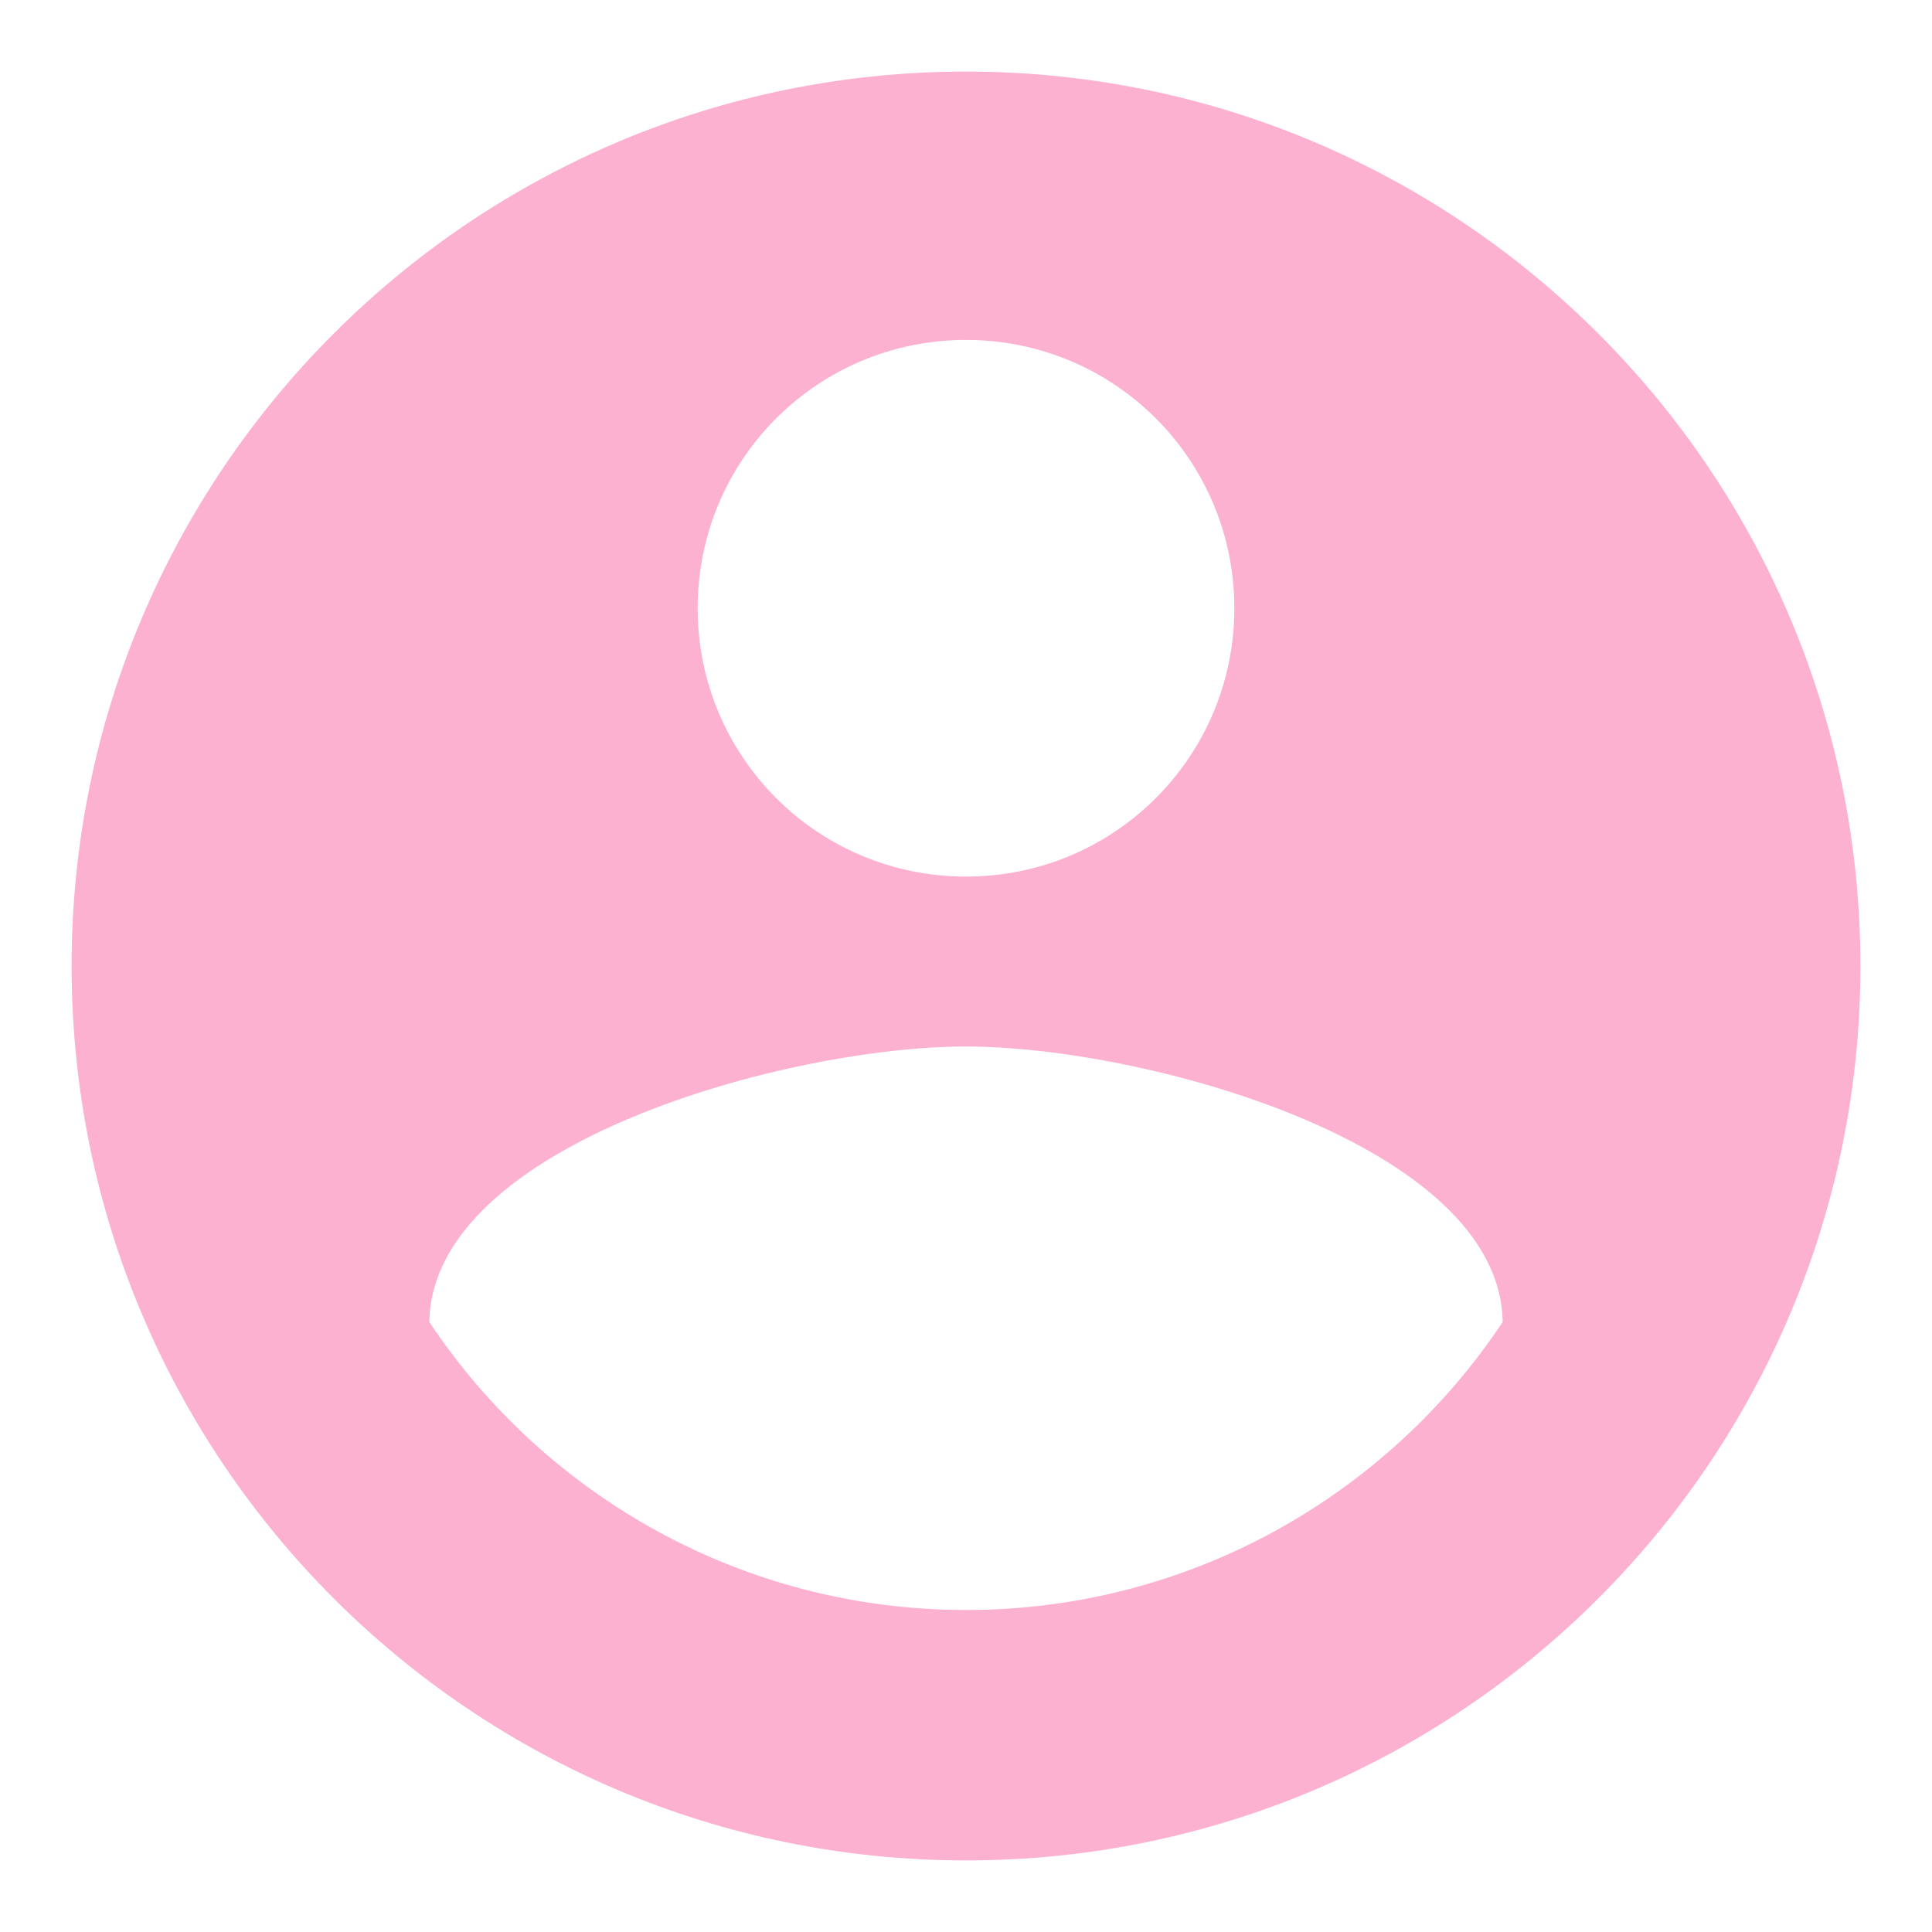
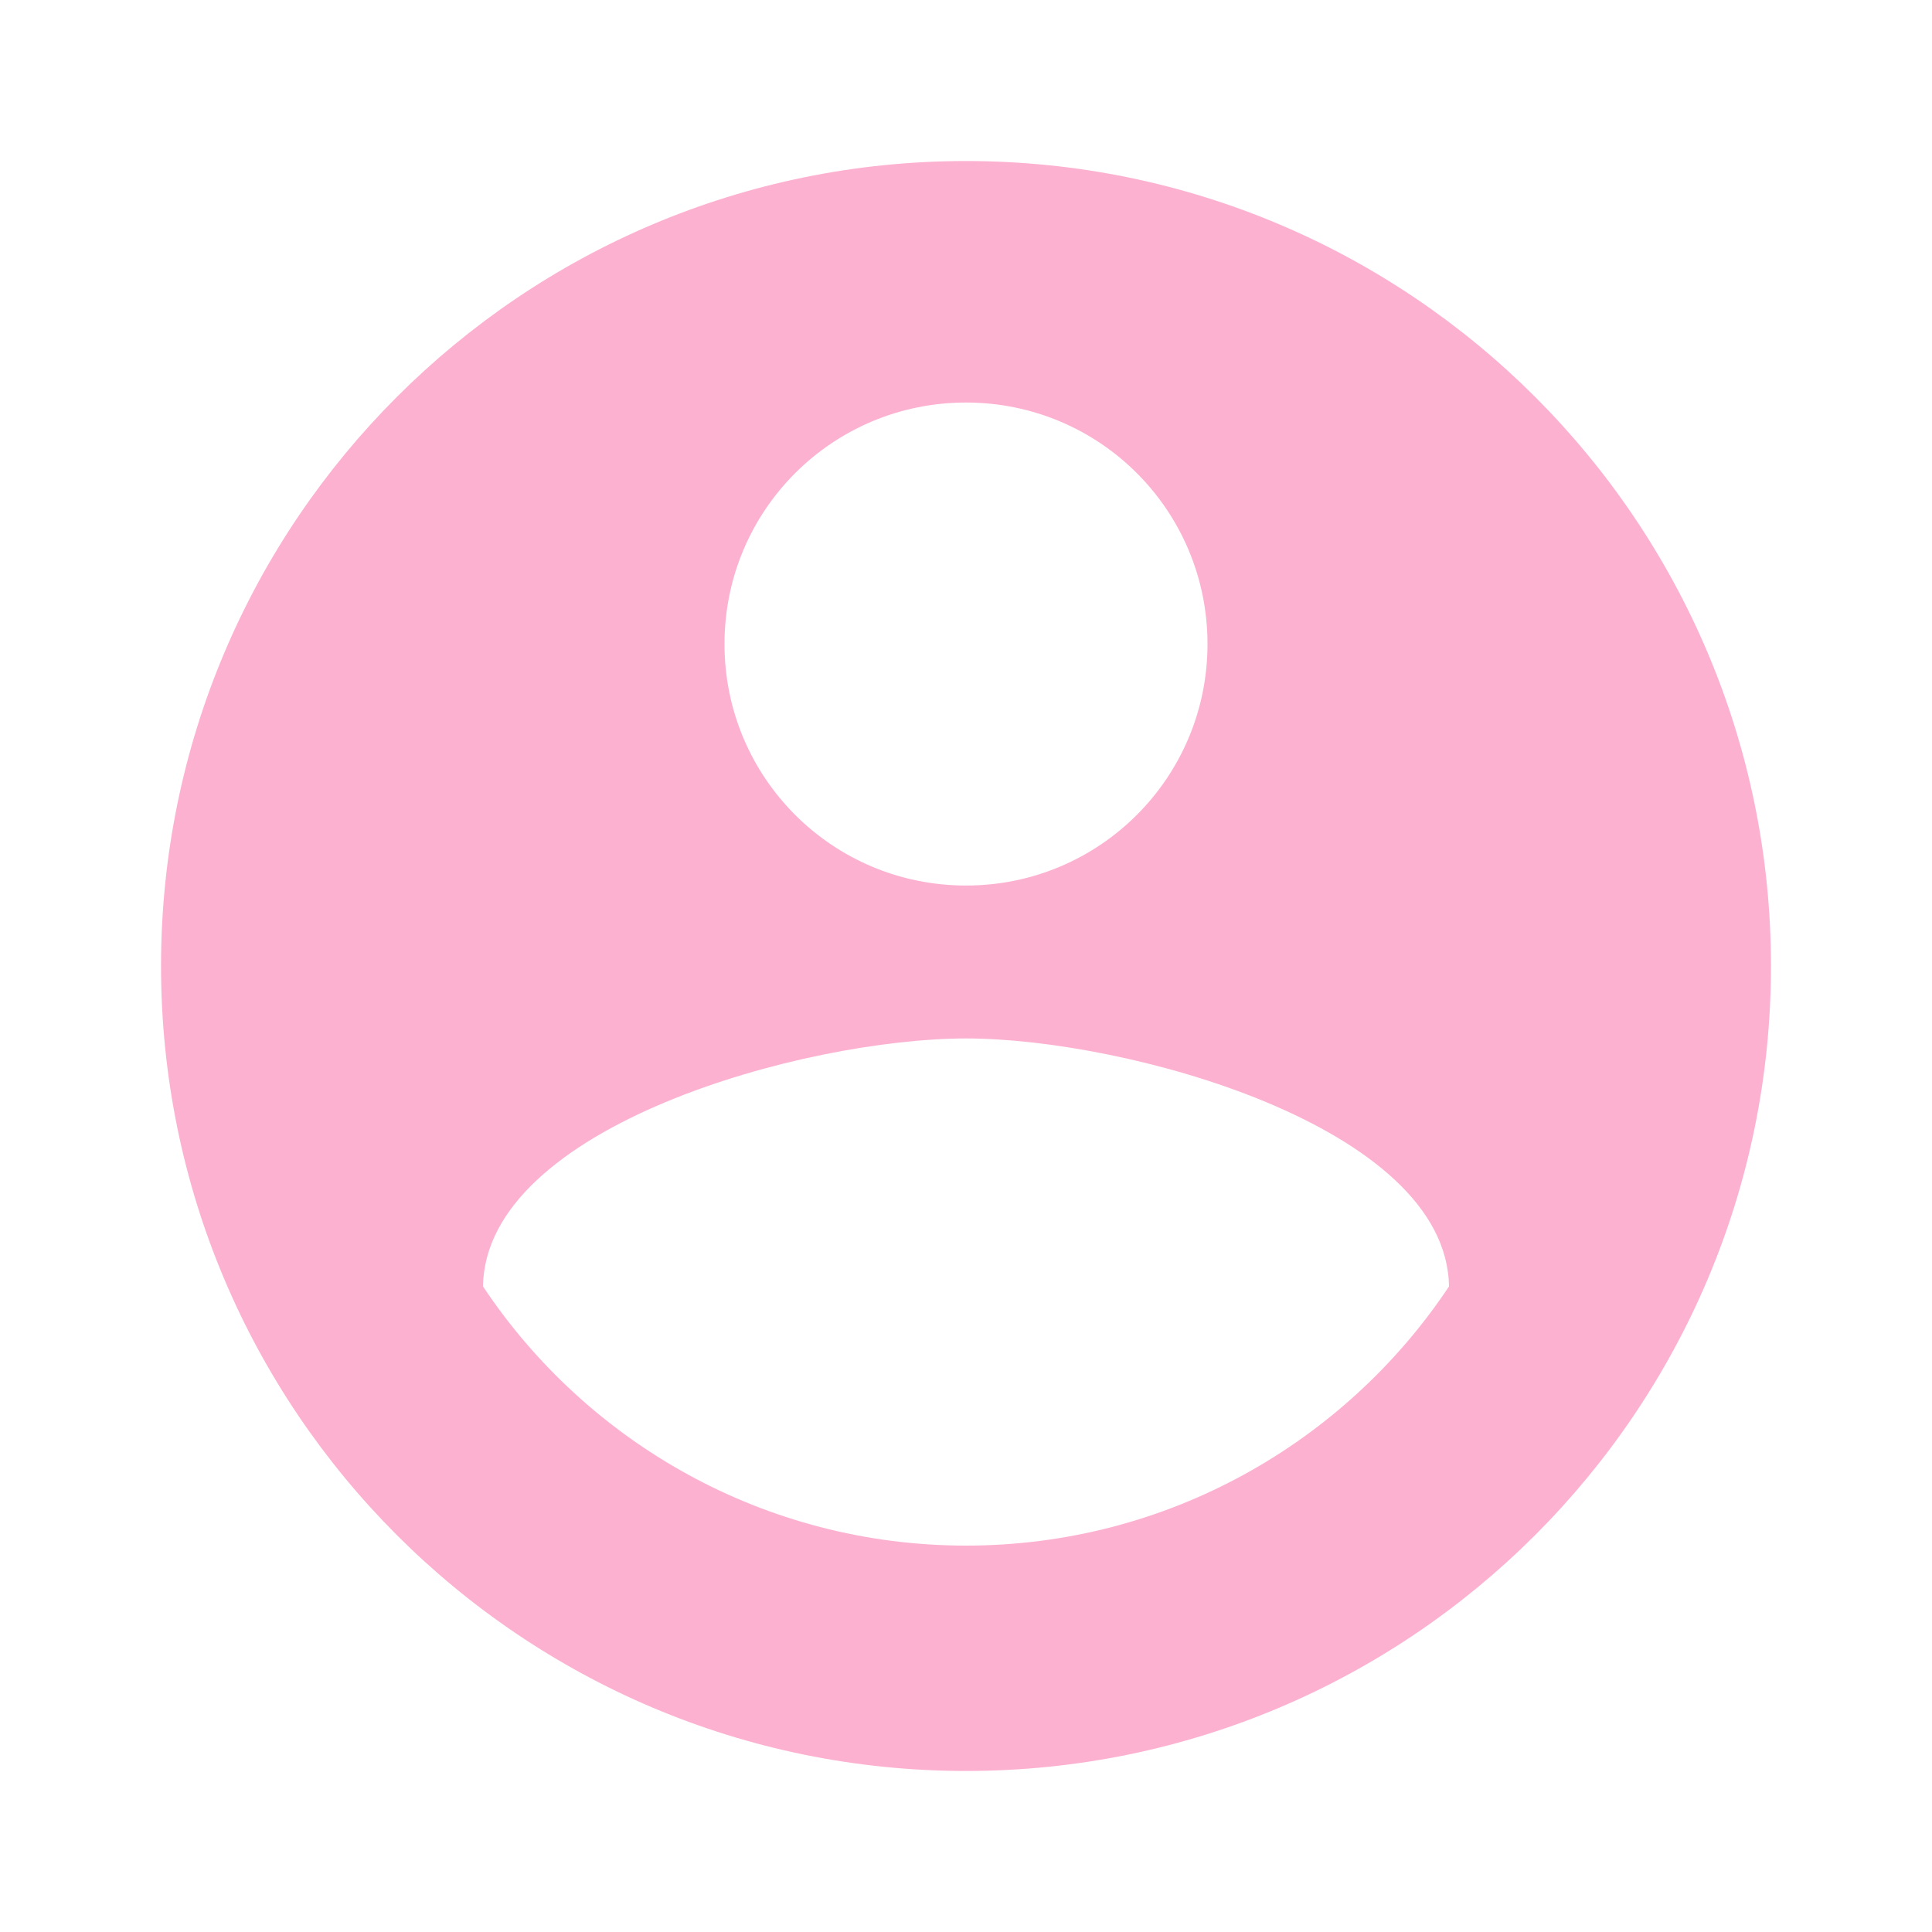
- <svg xmlns="http://www.w3.org/2000/svg" width="18" height="18" viewBox="0 0 18 18" fill="none">
-   <path d="M9 0.667C4.4 0.667 0.667 4.4 0.667 9C0.667 13.6 4.4 17.333 9 17.333C13.6 17.333 17.333 13.6 17.333 9C17.333 4.4 13.6 0.667 9 0.667ZM9 3.167C10.383 3.167 11.5 4.283 11.5 5.667C11.5 7.05 10.383 8.167 9 8.167C7.617 8.167 6.5 7.05 6.5 5.667C6.5 4.283 7.617 3.167 9 3.167ZM9 15C6.917 15 5.075 13.933 4 12.317C4.025 10.658 7.333 9.75 9 9.75C10.658 9.75 13.975 10.658 14 12.317C12.925 13.933 11.083 15 9 15Z" fill="#FDB1D0" />
+ <svg xmlns="http://www.w3.org/2000/svg" width="20" height="20" viewBox="0 0 20 20" fill="none">
+   <path d="M10 1.667C5.4 1.667 1.667 5.4 1.667 10C1.667 14.6 5.4 18.333 10 18.333C14.6 18.333 18.333 14.6 18.333 10C18.333 5.4 14.6 1.667 10 1.667ZM10 4.167C11.383 4.167 12.5 5.283 12.5 6.667C12.5 8.05 11.383 9.167 10 9.167C8.617 9.167 7.5 8.05 7.5 6.667C7.5 5.283 8.617 4.167 10 4.167ZM10 16C7.917 16 6.075 14.933 5 13.317C5.025 11.658 8.333 10.75 10 10.75C11.658 10.75 14.975 11.658 15 13.317C13.925 14.933 12.083 16 10 16Z" fill="#FDB1D0" />
</svg>
